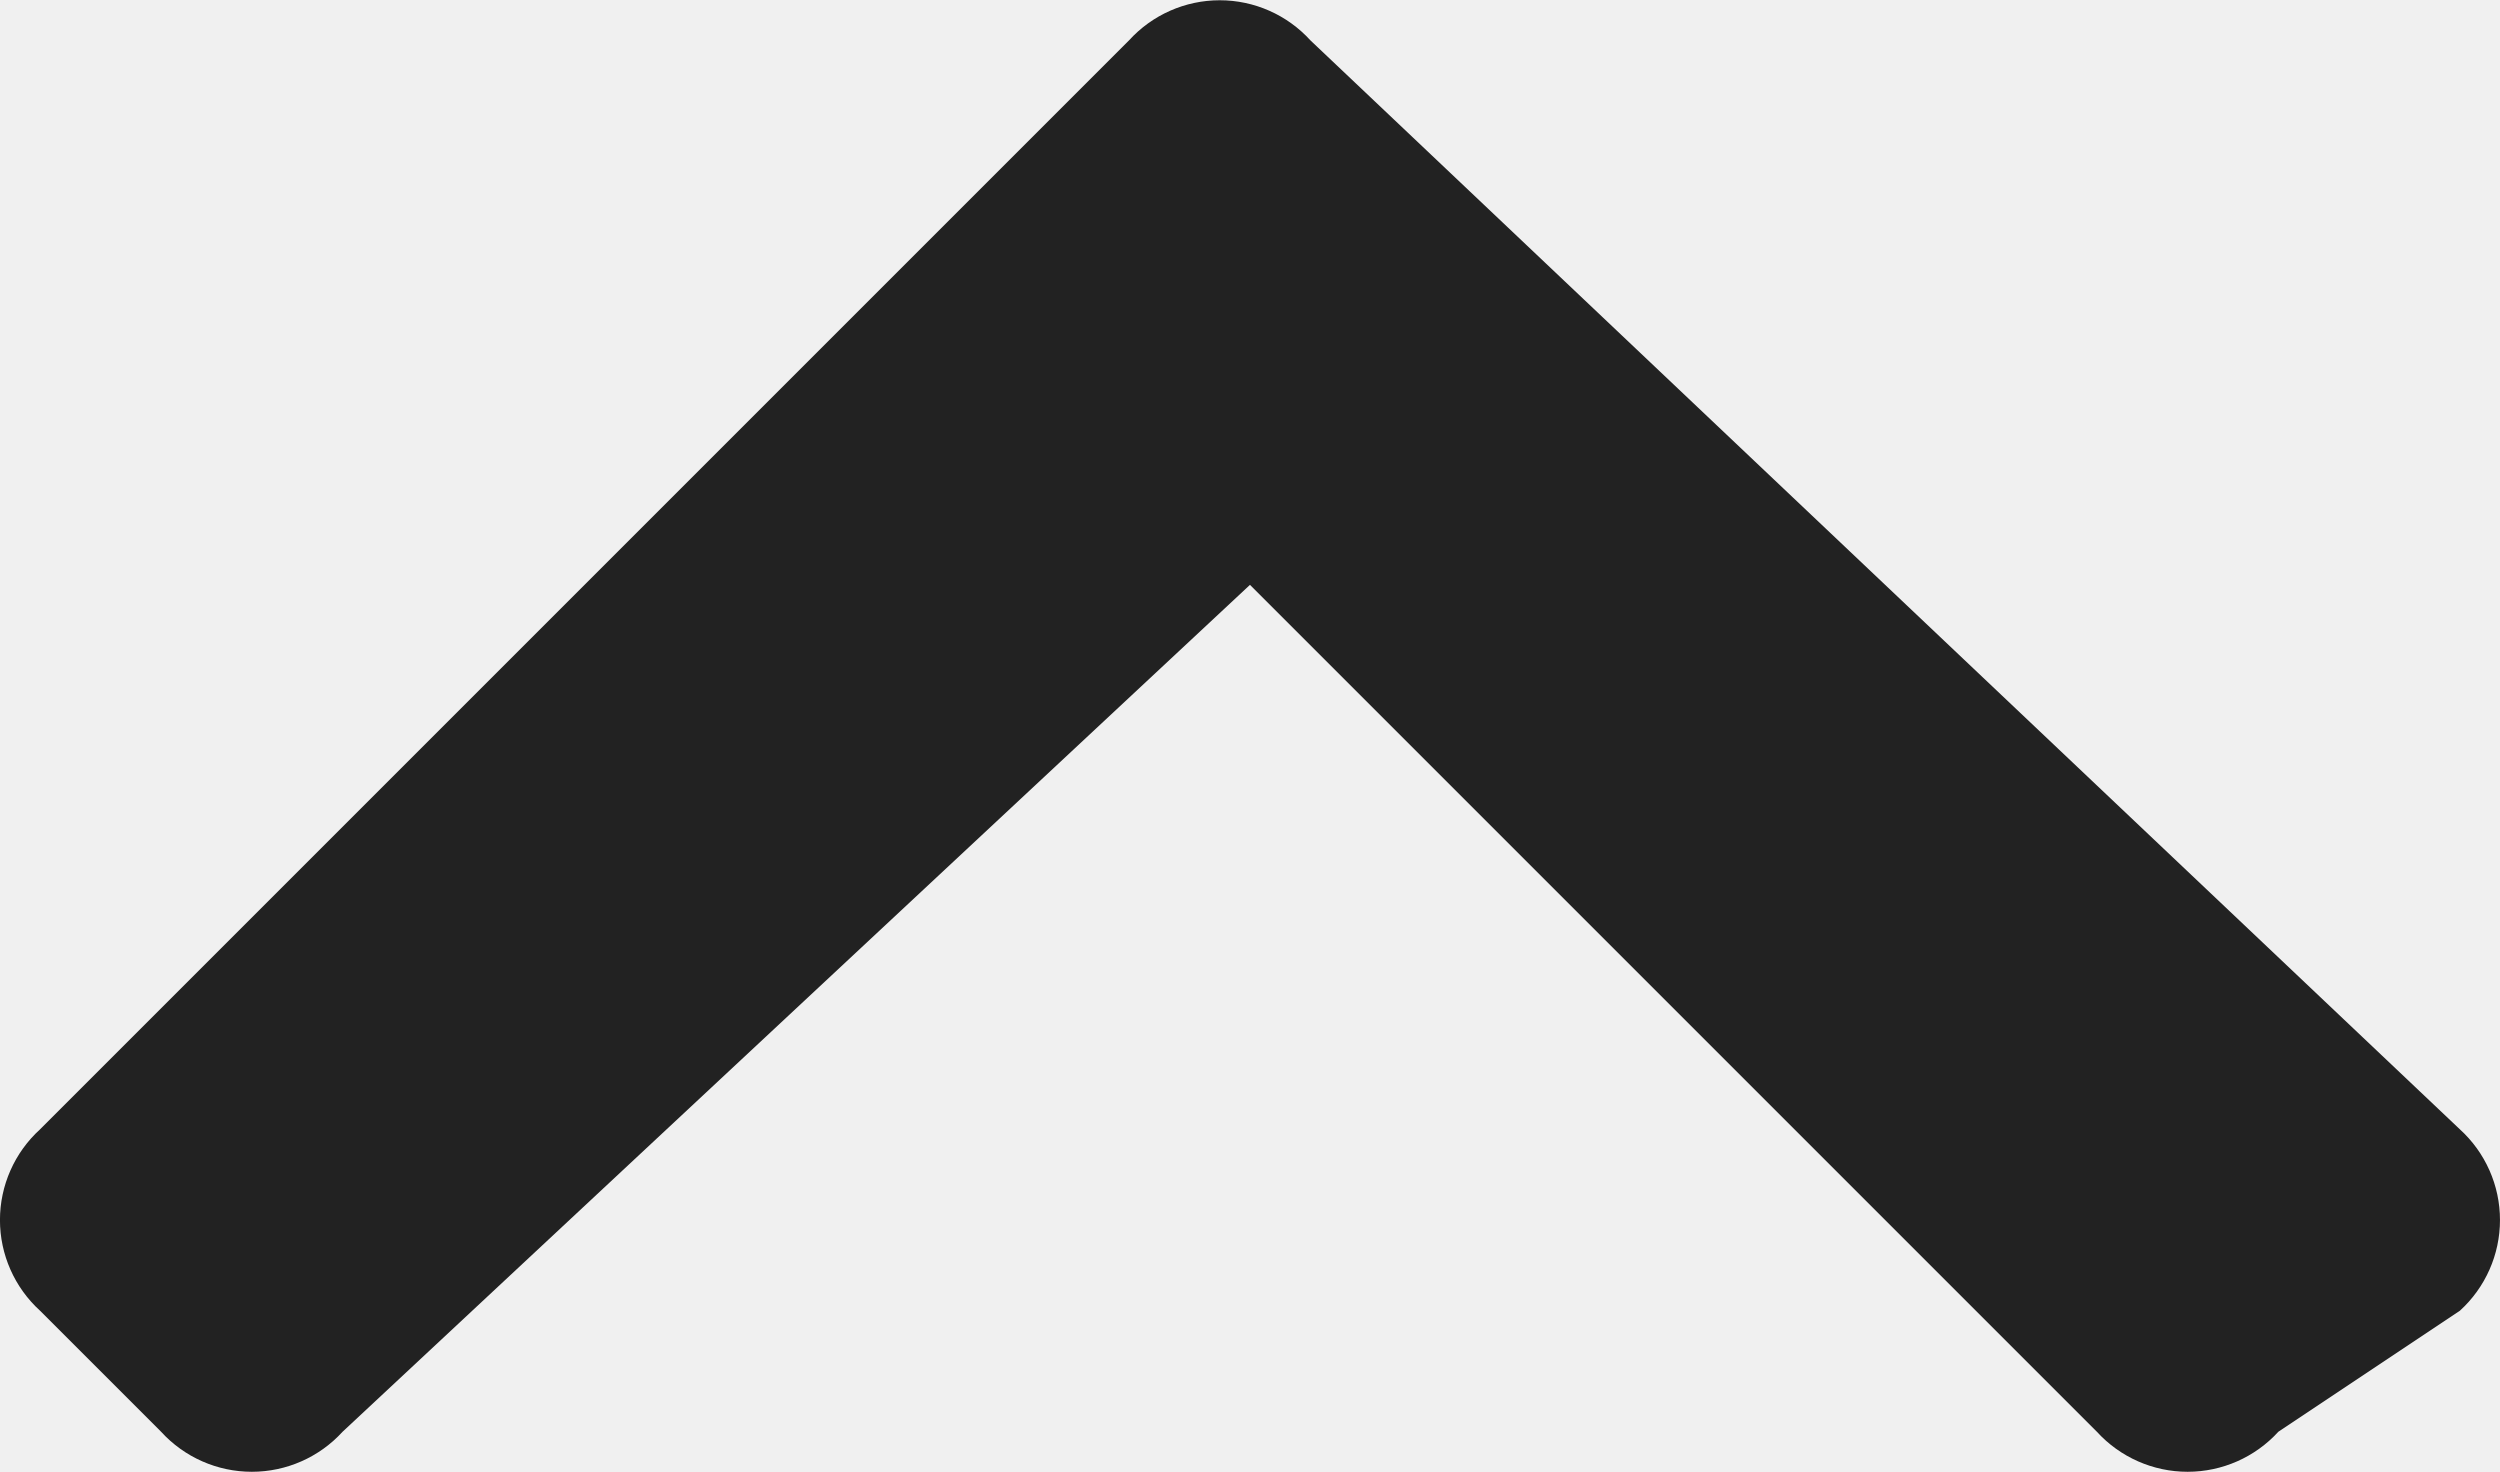
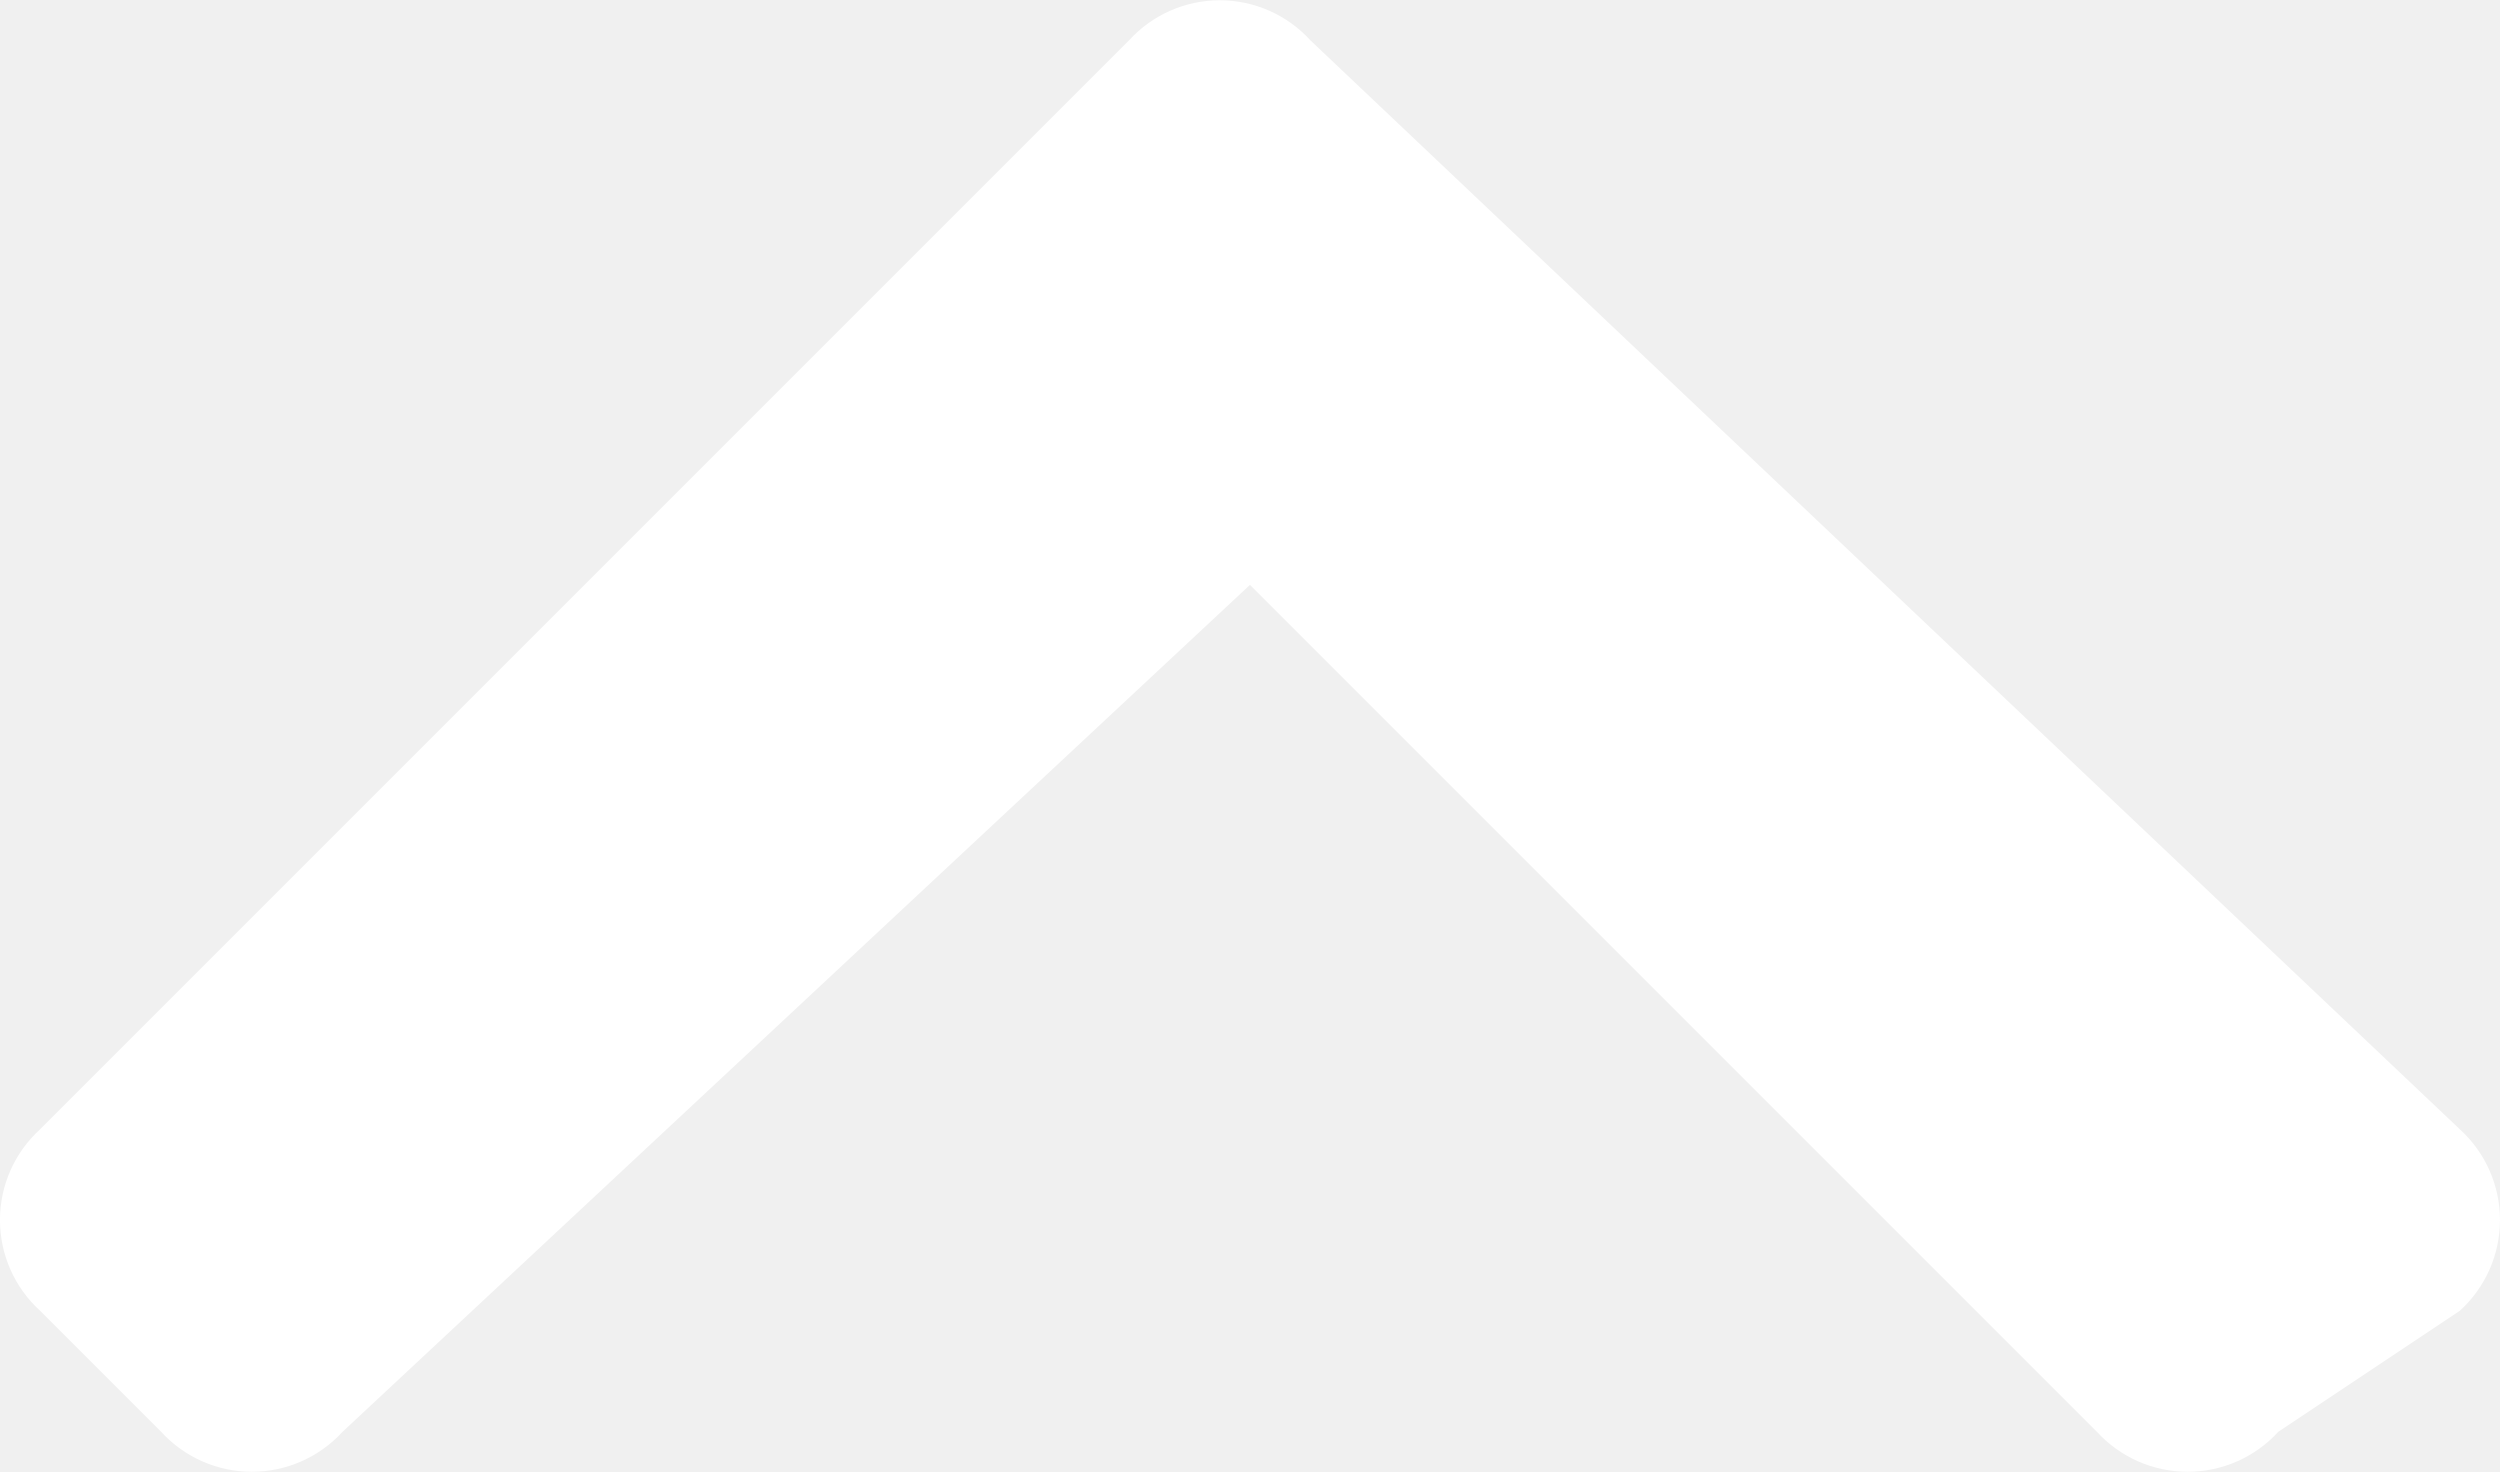
<svg xmlns="http://www.w3.org/2000/svg" width="41.327" height="24.325" viewBox="0 0 41.327 24.325">
-   <path d="M27.657,124.5l19,18a2.027,2.027,0,0,1,0,3l-3,2a2.031,2.031,0,0,1-3,0l-14-14-15,14a2.031,2.031,0,0,1-3,0l-2-2a2.027,2.027,0,0,1,0-3l18-18A2.027,2.027,0,0,1,27.657,124.5Z" transform="translate(-5.994 -123.832)" fill="#222" />
+   <path d="M27.657,124.5l19,18a2.027,2.027,0,0,1,0,3l-3,2a2.031,2.031,0,0,1-3,0l-14-14-15,14a2.031,2.031,0,0,1-3,0l-2-2a2.027,2.027,0,0,1,0-3l18-18A2.027,2.027,0,0,1,27.657,124.5Z" transform="translate(-5.994 -123.832)" fill="#fff" />
</svg>
